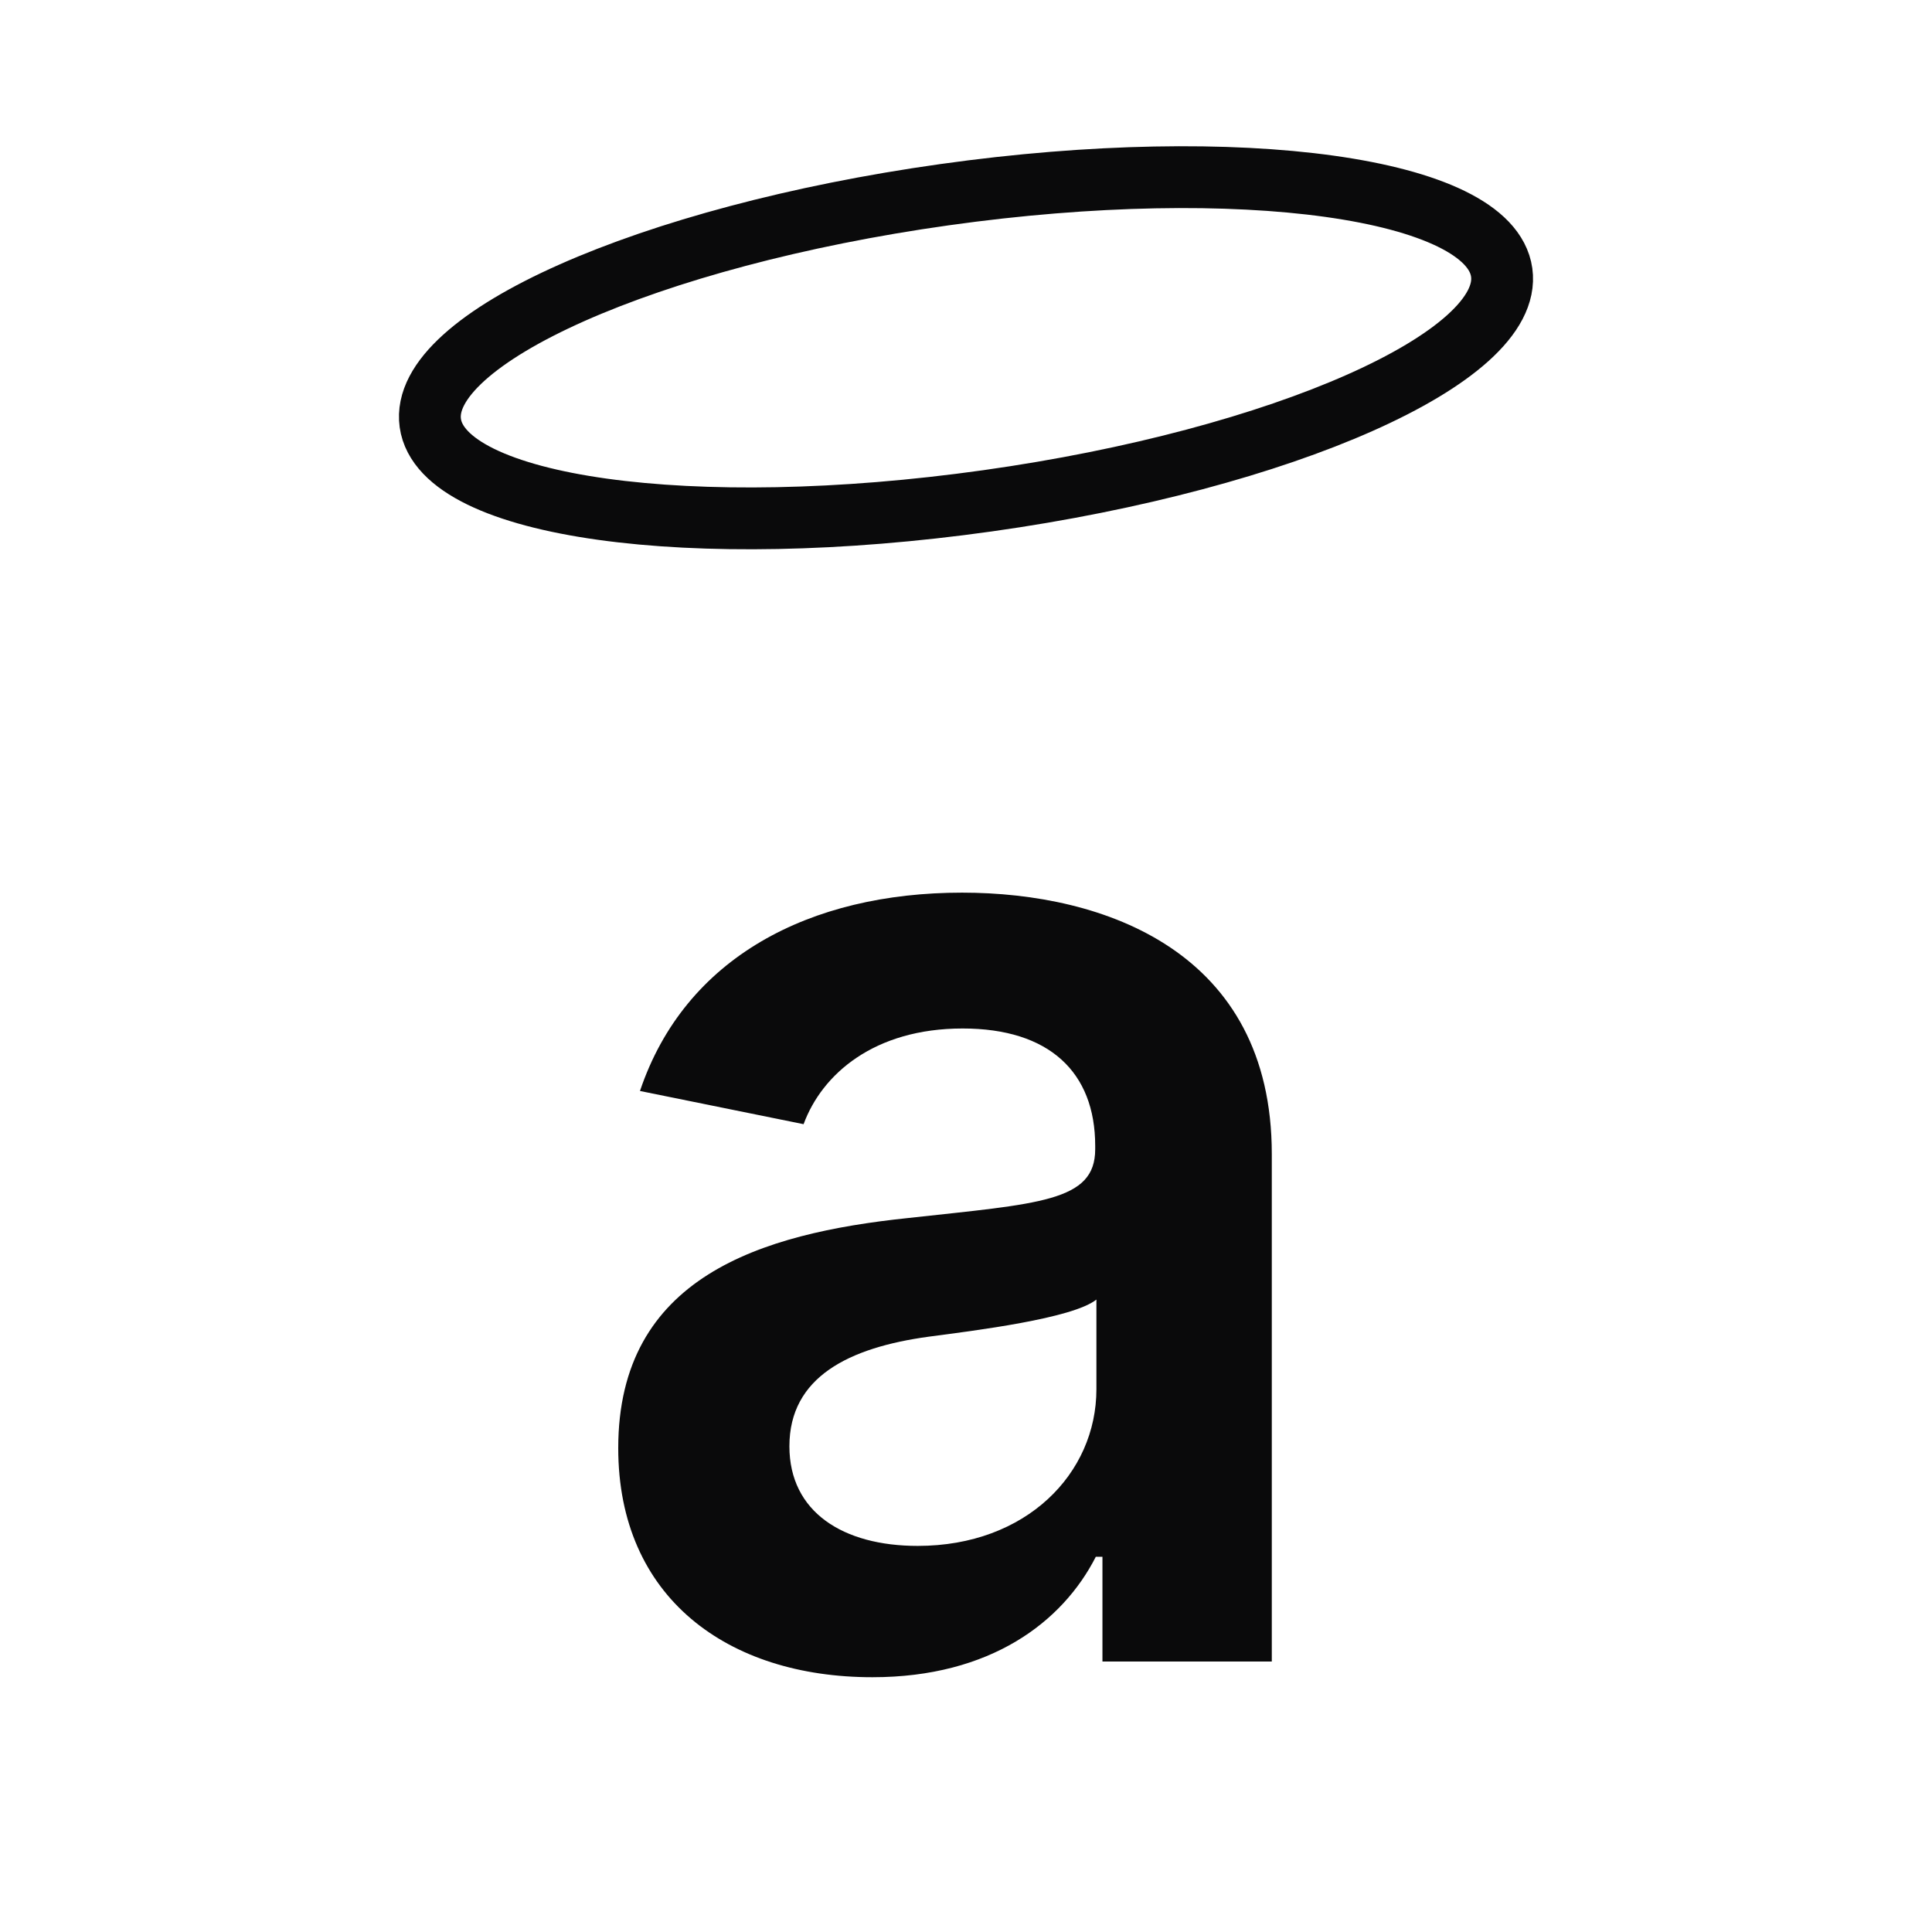
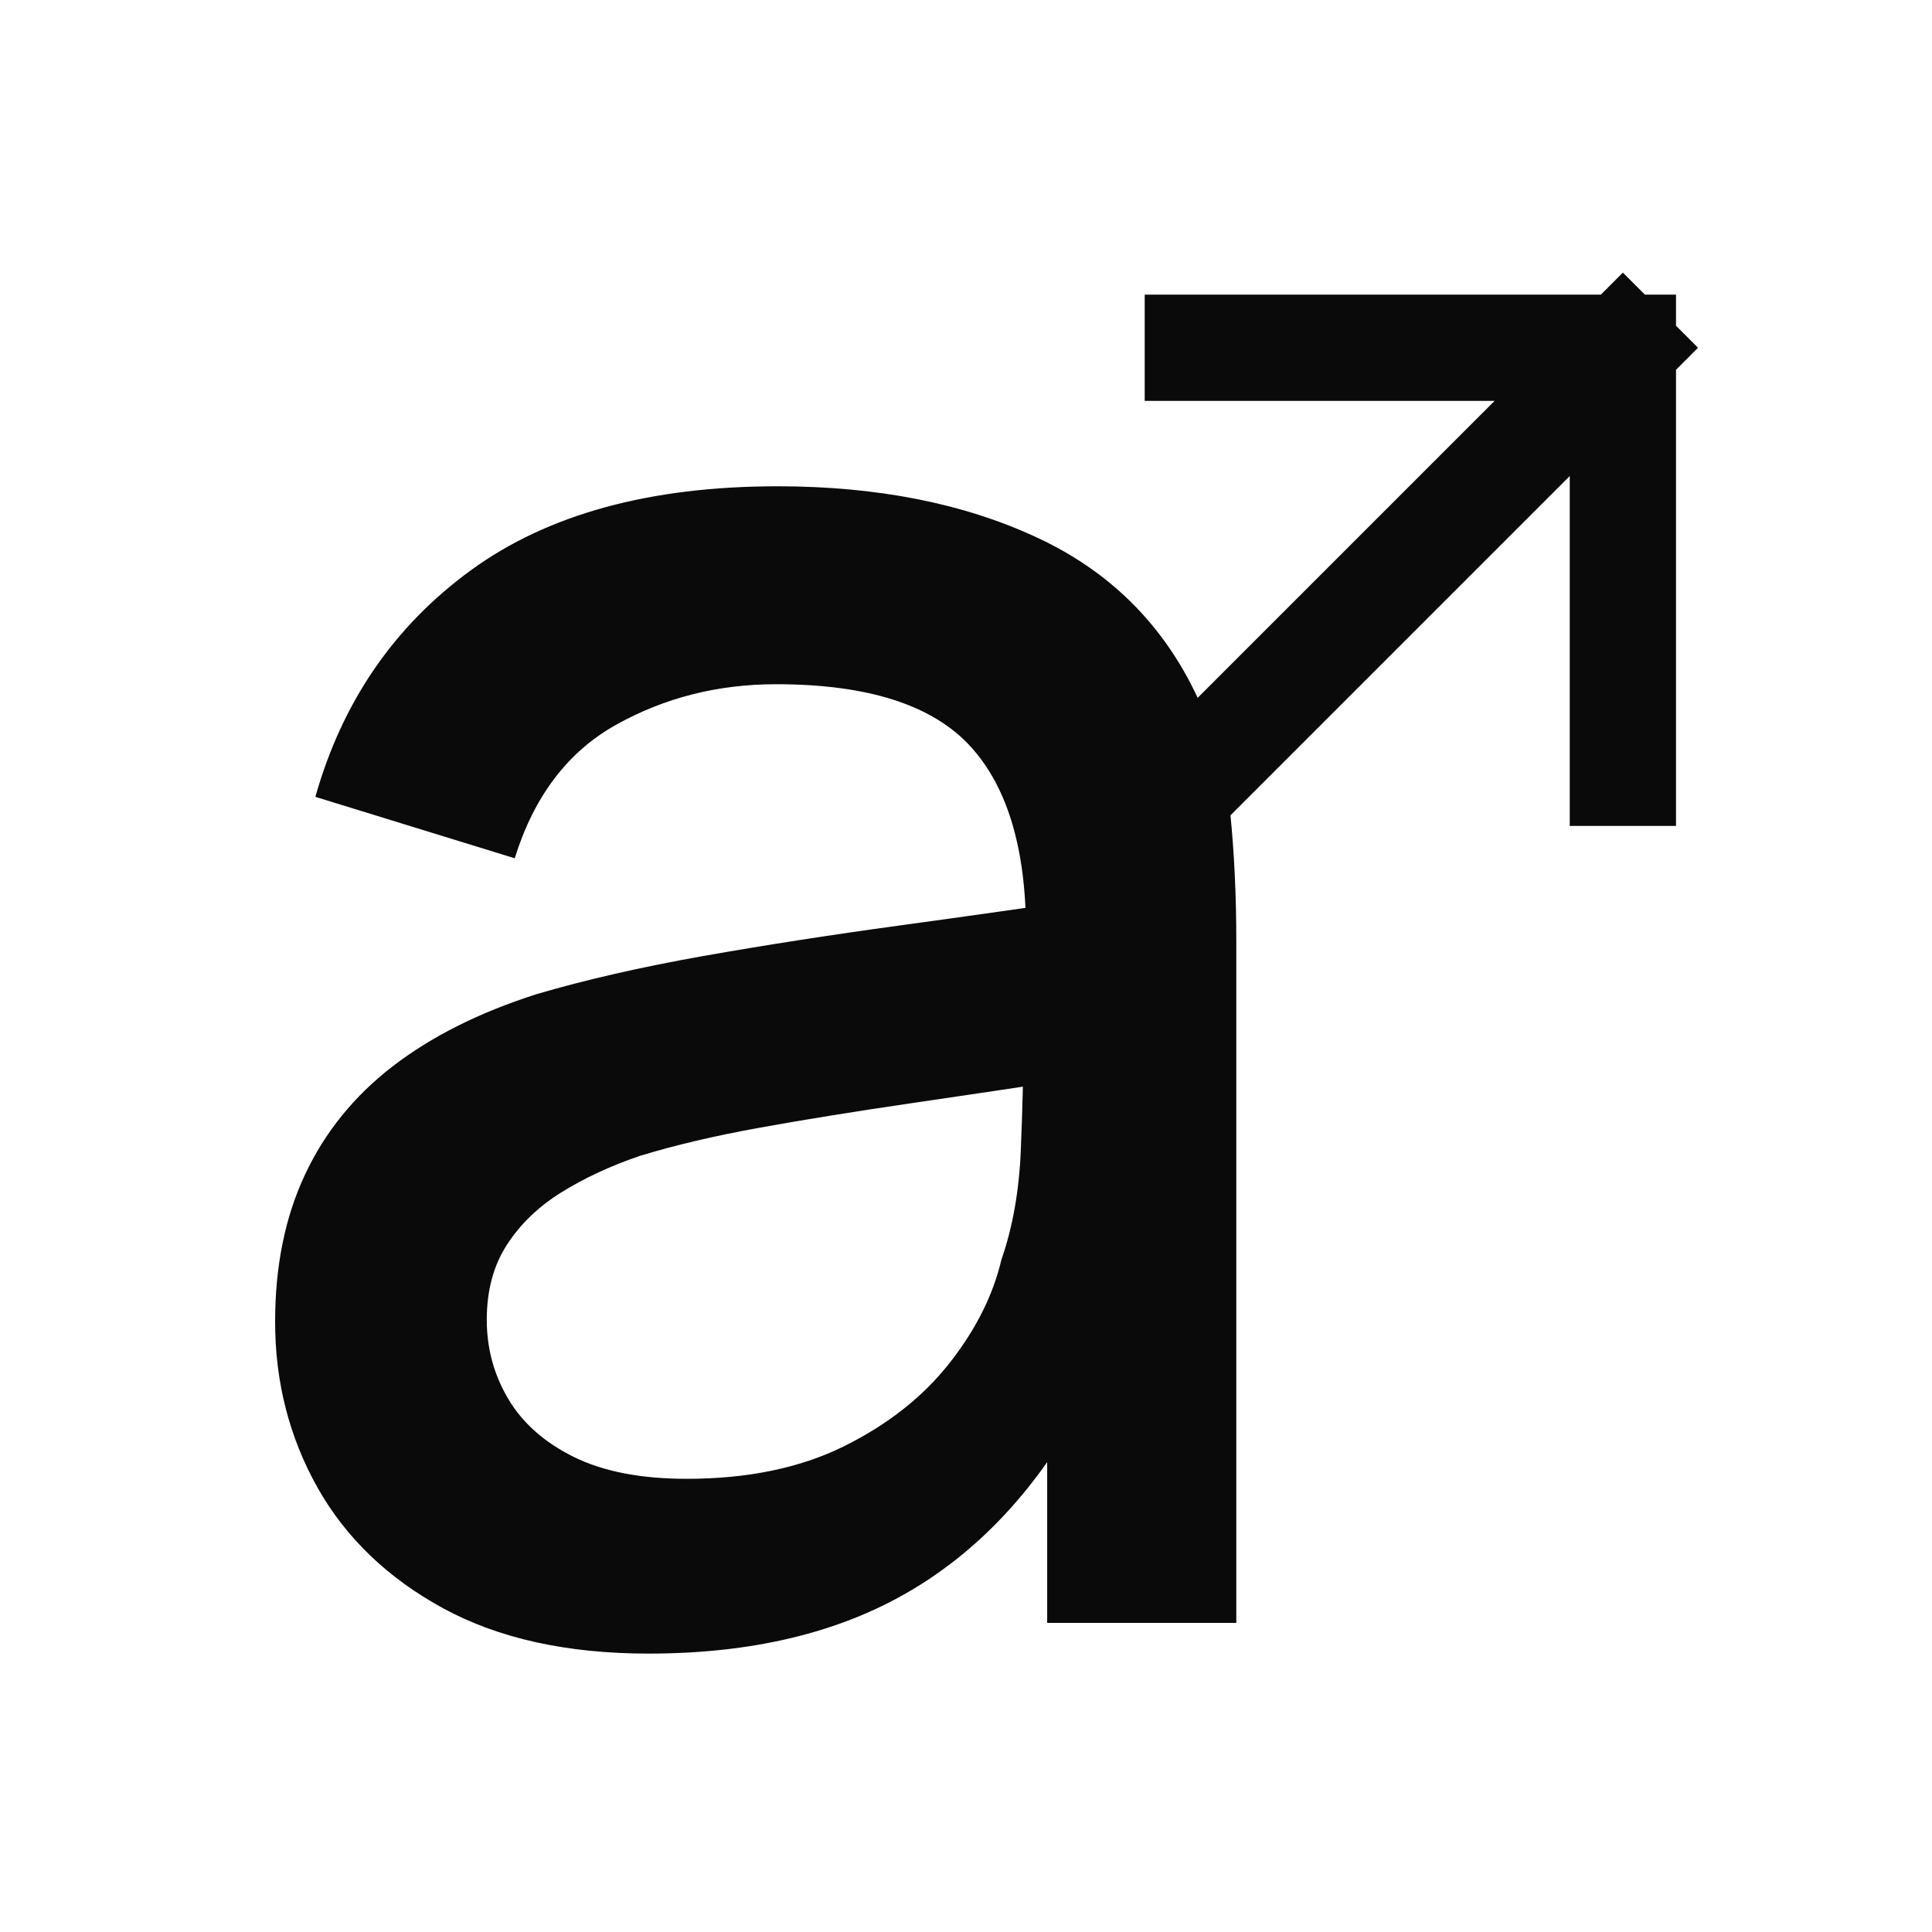
<svg xmlns="http://www.w3.org/2000/svg" width="512" height="512" viewBox="0 0 100 100">
-   <ellipse cx="50" cy="18" rx="28" ry="8" fill="none" stroke="#0A0A0B" stroke-width="3.2" transform="rotate(-8 50 18)" />
-   <text x="50" y="86" font-family="Inter, Helvetica Neue, Arial, sans-serif" font-size="72" fill="#0A0A0B" text-anchor="middle" font-weight="600">a</text>
+   <g transform="translate(10 84) scale(.053 -.053)" fill="#0A0A0B">
+     <path d="M444.7 -30Q325.3 -30 244 14.3Q162.7 58.7 121.3 132.3Q80 206 80 294Q80 375.7 109.2 437.8Q138.3 500 195 543.7Q251.7 587.3 335.3 614Q406.7 635 497.8 651.2Q589 667.3 689.3 681Q789.7 694.7 888.7 709.3L813.3 666.7Q815 794.3 759.5 855.5Q704 916.7 569.3 916.7Q484 916.7 413.2 877.2Q342.3 837.7 314 746.7L119.3 806.7Q158.7 946 271.2 1028Q383.7 1110 570.7 1110Q716 1110 823.3 1060.3Q930.7 1010.7 980.7 904Q1006.7 850.7 1012.7 791.7Q1018.7 732.7 1018.7 665.3V0H834V246.7L870 215.3Q803 91.3 699.3 30.7Q595.7 -30 444.7 -30ZM482 140.7Q571 140.7 635.2 172.3Q699.3 204 738.2 253.2Q777 302.3 789.3 354.7Q806 402.7 808.3 463Q810.7 523.3 810.7 558.7L878.7 534Q780.3 519 699.2 507.2Q618 495.3 552.7 483.5Q487.3 471.7 436 456Q393 441.3 359.3 420.3Q325.7 399.3 306.2 369Q286.7 338.7 286.7 296Q286.7 254 307.7 218.7Q328.7 183.3 371.8 162Q415 140.7 482 140.7Z" />
+   </g>
+   <path d="M62 18H84V40M84 18 60 42" fill="none" stroke="#0A0A0B" stroke-width="5.5" stroke-linecap="square" />
</svg>
